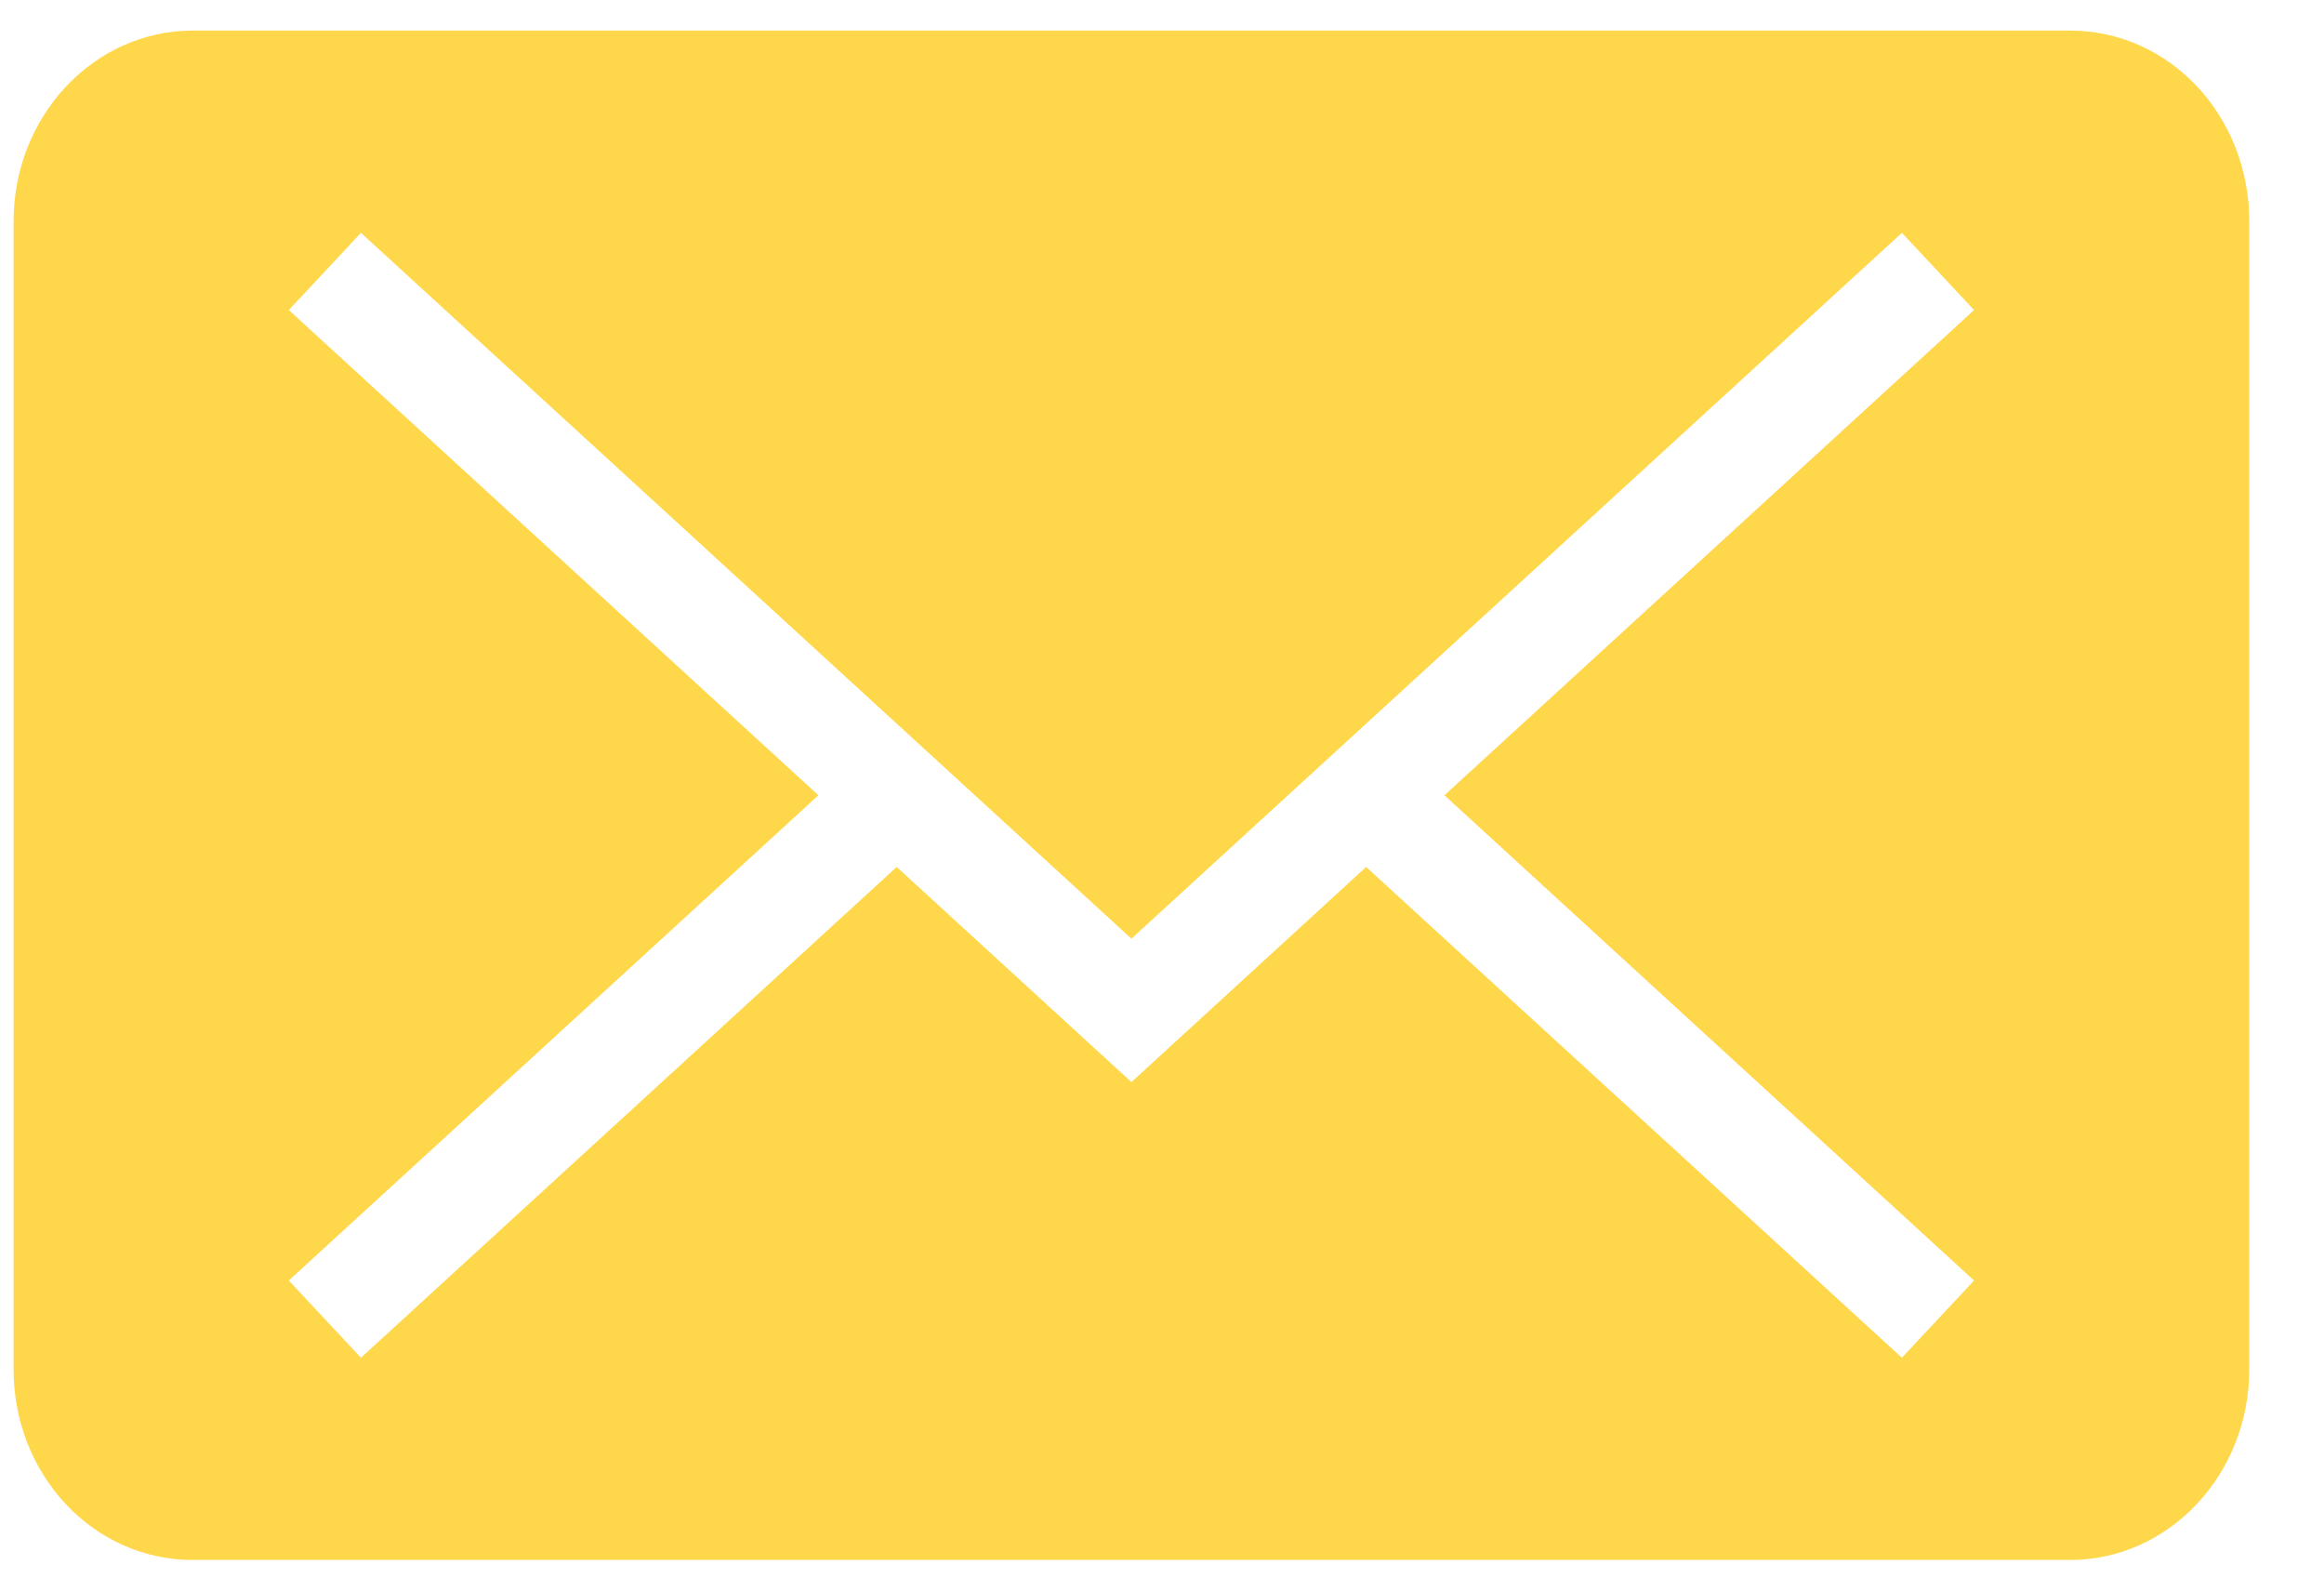
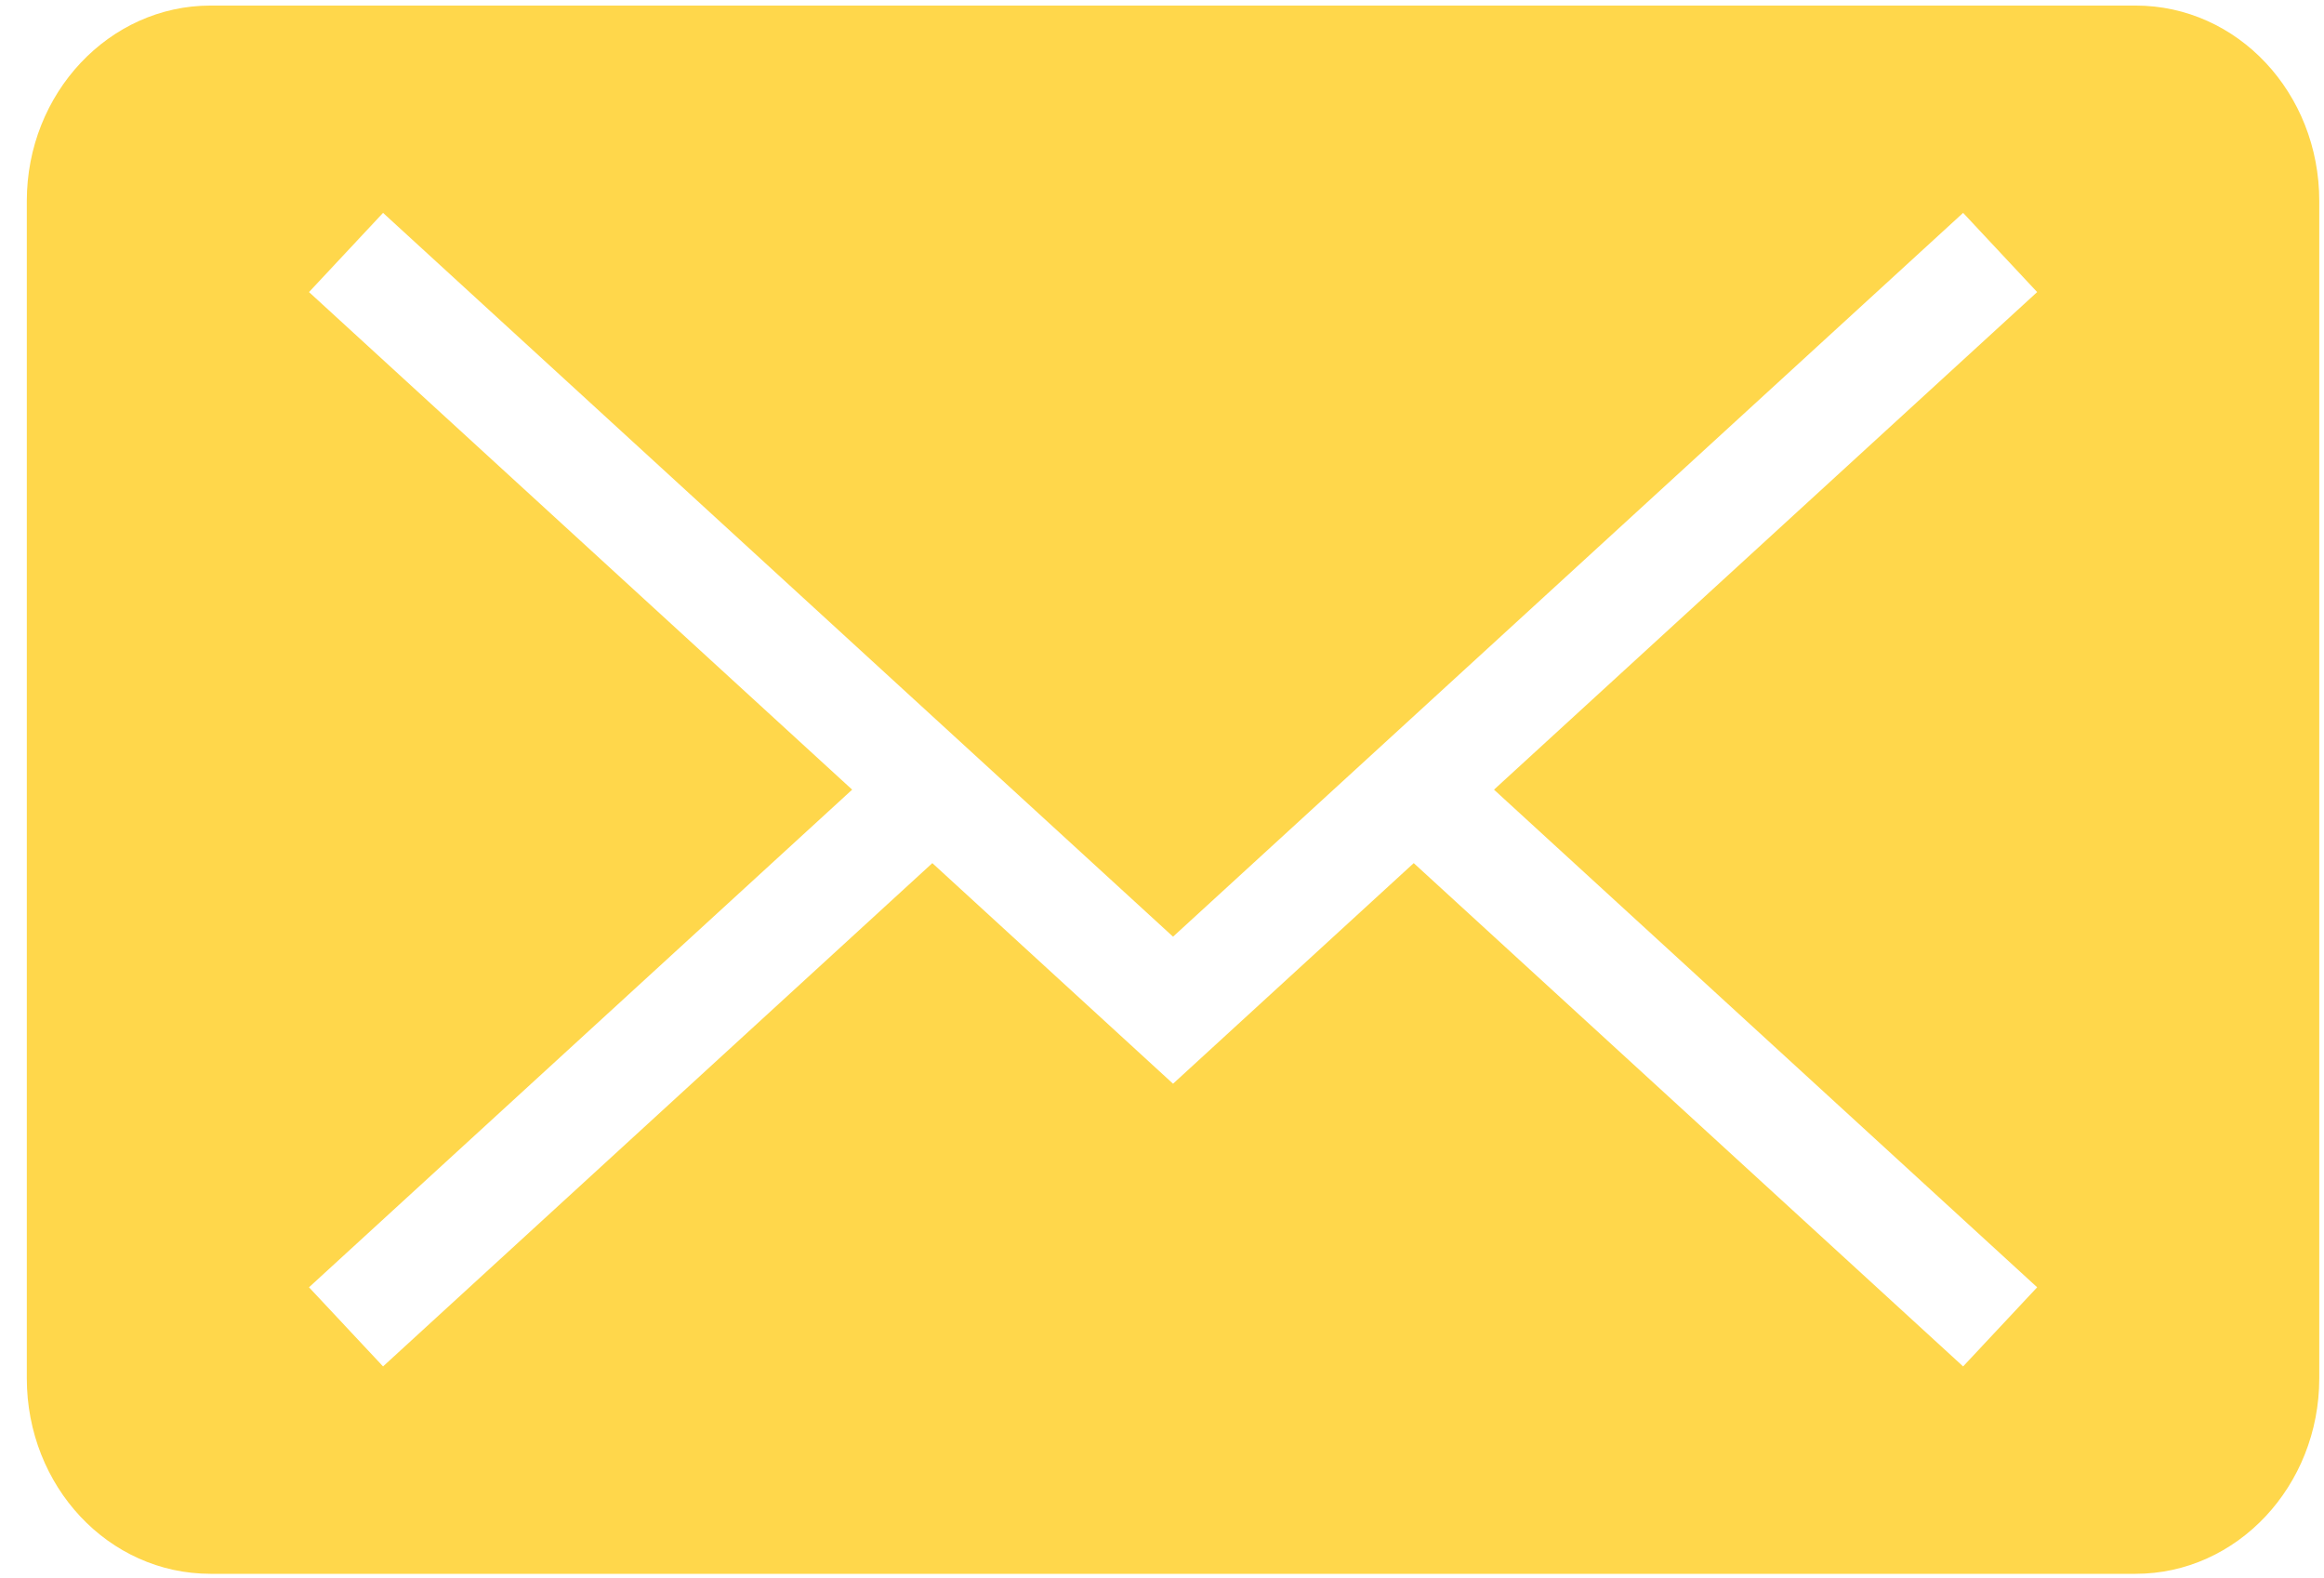
- <svg xmlns="http://www.w3.org/2000/svg" width="19" height="13" viewBox="0 0 19 13" fill="none">
-   <path fill-rule="evenodd" clip-rule="evenodd" d="M16.139 10.466L11.809 6.5L16.139 2.534L15.549 1.903L9.25 7.672L2.951 1.903L2.361 2.534L6.691 6.5L2.361 10.466L2.951 11.097L7.331 7.086L9.25 8.844L11.169 7.086L15.549 11.097L16.139 10.466ZM1.576 0.25C0.767 0.25 0.111 0.949 0.111 1.808V11.192C0.111 12.053 0.762 12.75 1.576 12.75H16.924C17.733 12.75 18.389 12.051 18.389 11.192V1.808C18.389 0.947 17.738 0.25 16.924 0.25H1.576Z" fill="#FFD74B" />
+ <svg xmlns="http://www.w3.org/2000/svg" width="28" height="19" viewBox="0 0 28 19" fill="none">
+   <path fill-rule="evenodd" clip-rule="evenodd" d="M24.544 15.505L18 9.511L24.544 3.518L23.652 2.564L14.133 11.282L4.615 2.564L3.723 3.518L10.267 9.511L3.723 15.505L4.615 16.458L11.233 10.396L14.133 13.053L17.033 10.396L23.652 16.458L24.544 15.505ZM2.537 0.067C1.315 0.067 0.323 1.123 0.323 2.421V16.601C0.323 17.902 1.306 18.956 2.537 18.956H25.73C26.952 18.956 27.943 17.899 27.943 16.601V2.421C27.943 1.121 26.96 0.067 25.73 0.067H2.537Z" fill="#FFD74B" />
</svg>
